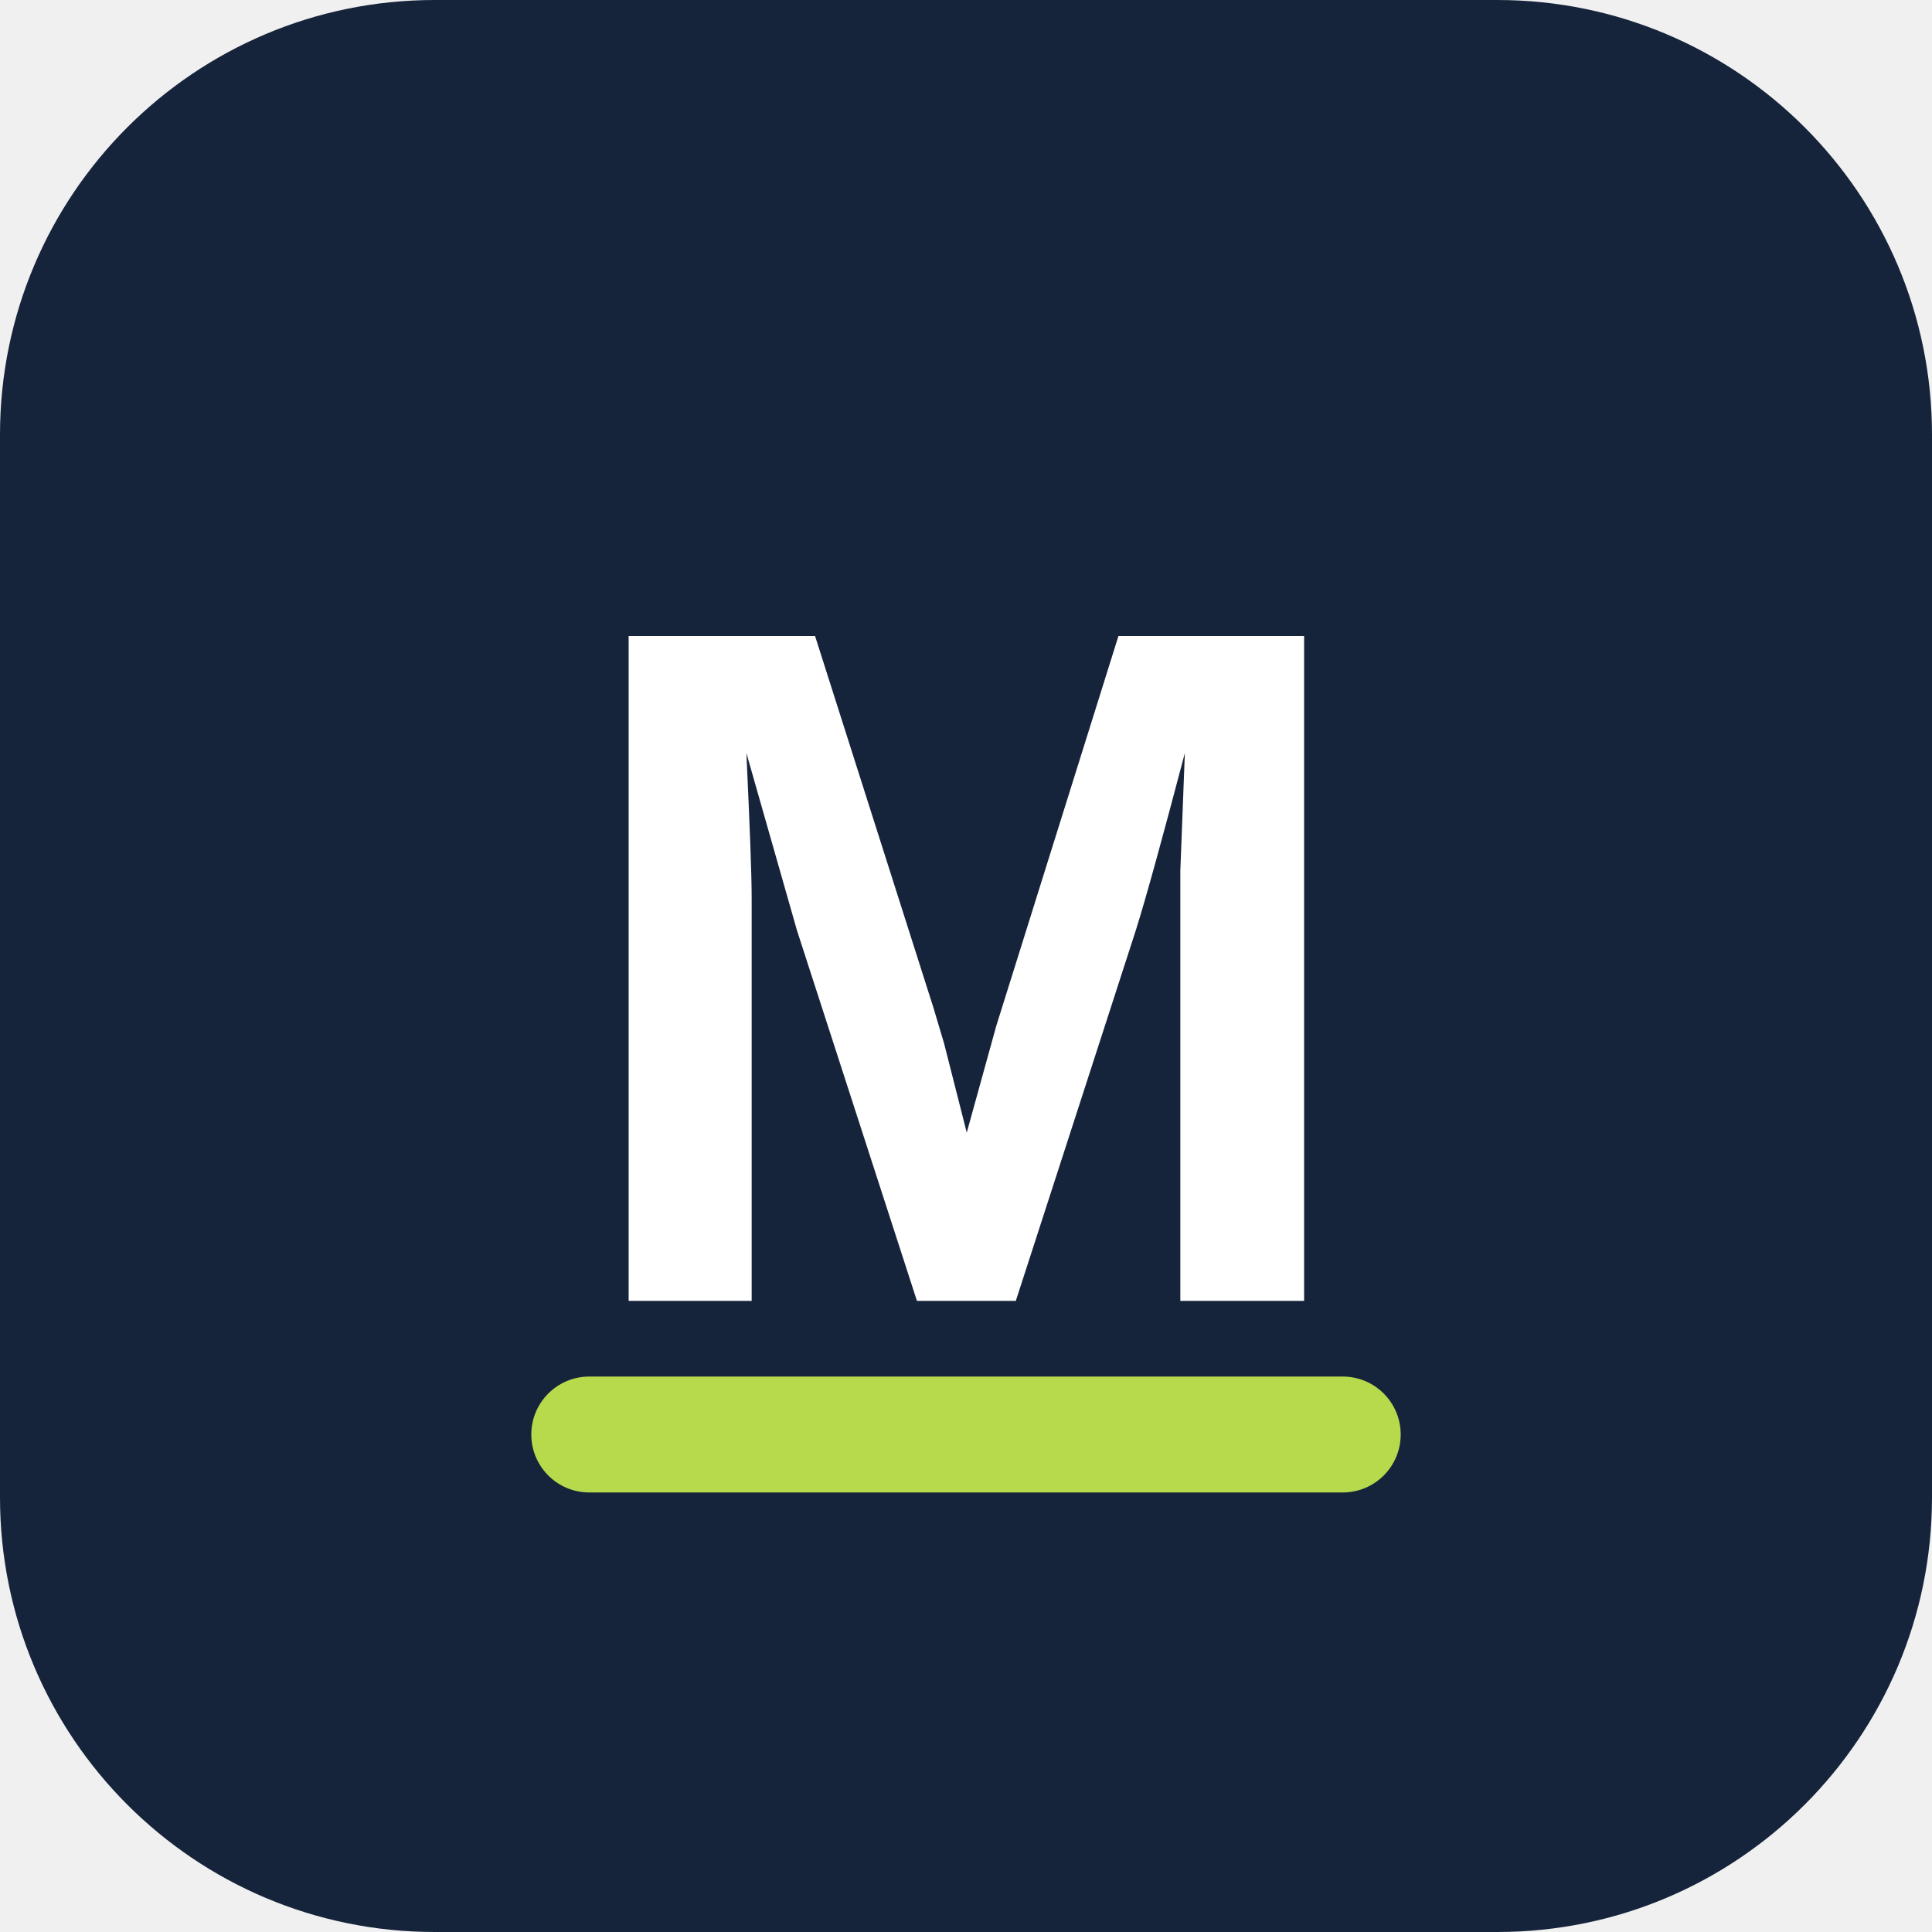
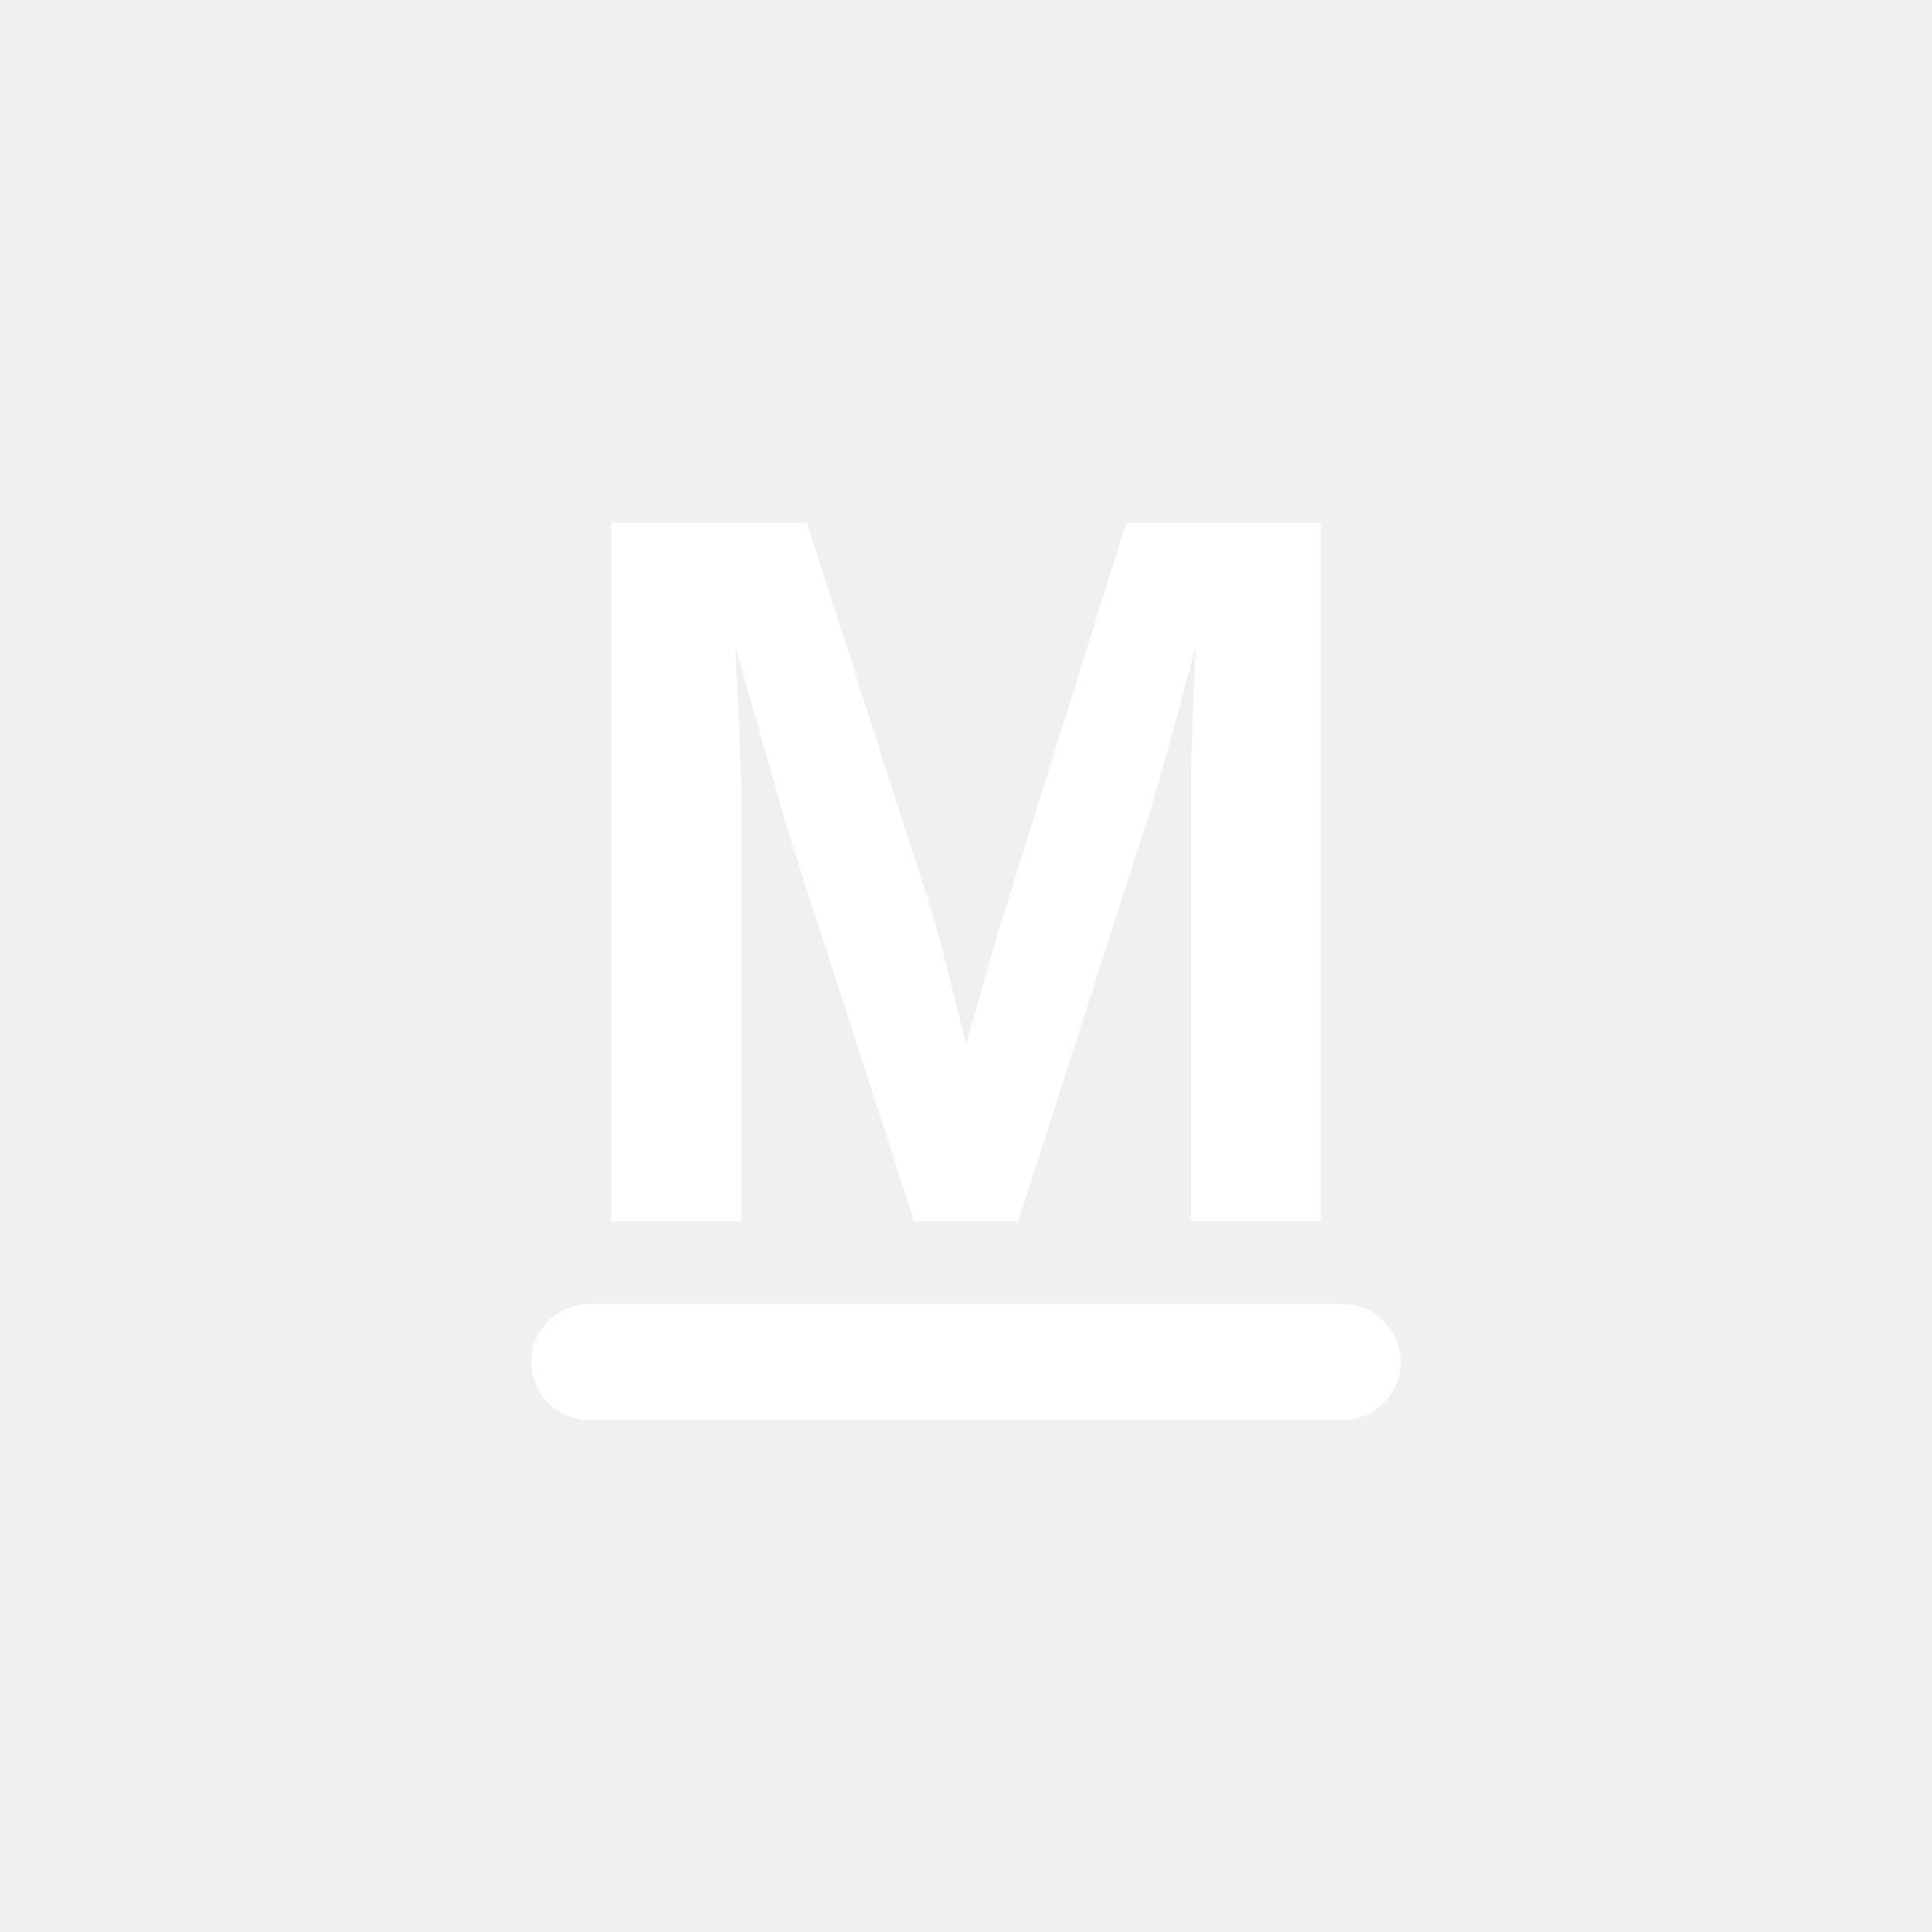
<svg xmlns="http://www.w3.org/2000/svg" viewBox="0 0 40 40" width="40" height="40">
-   <rect width="40" height="40" rx="9" fill="#16243b" />
-   <text x="20" y="20" fill="#ffffff" font-family="Arial, Helvetica, sans-serif" font-size="20" font-weight="700" text-anchor="middle" dominant-baseline="central">M</text>
-   <rect x="11" y="28.5" width="18" height="2.4" rx="1.2" fill="#b7da4c" />
+   <text x="20" y="18" fill="#ffffff" font-family="Arial, Helvetica, sans-serif" font-size="21" font-weight="700" text-anchor="middle" dominant-baseline="central">M</text>
+   <rect x="11" y="27" width="18" height="2.4" rx="1.2" fill="#ffffff" />
</svg>
